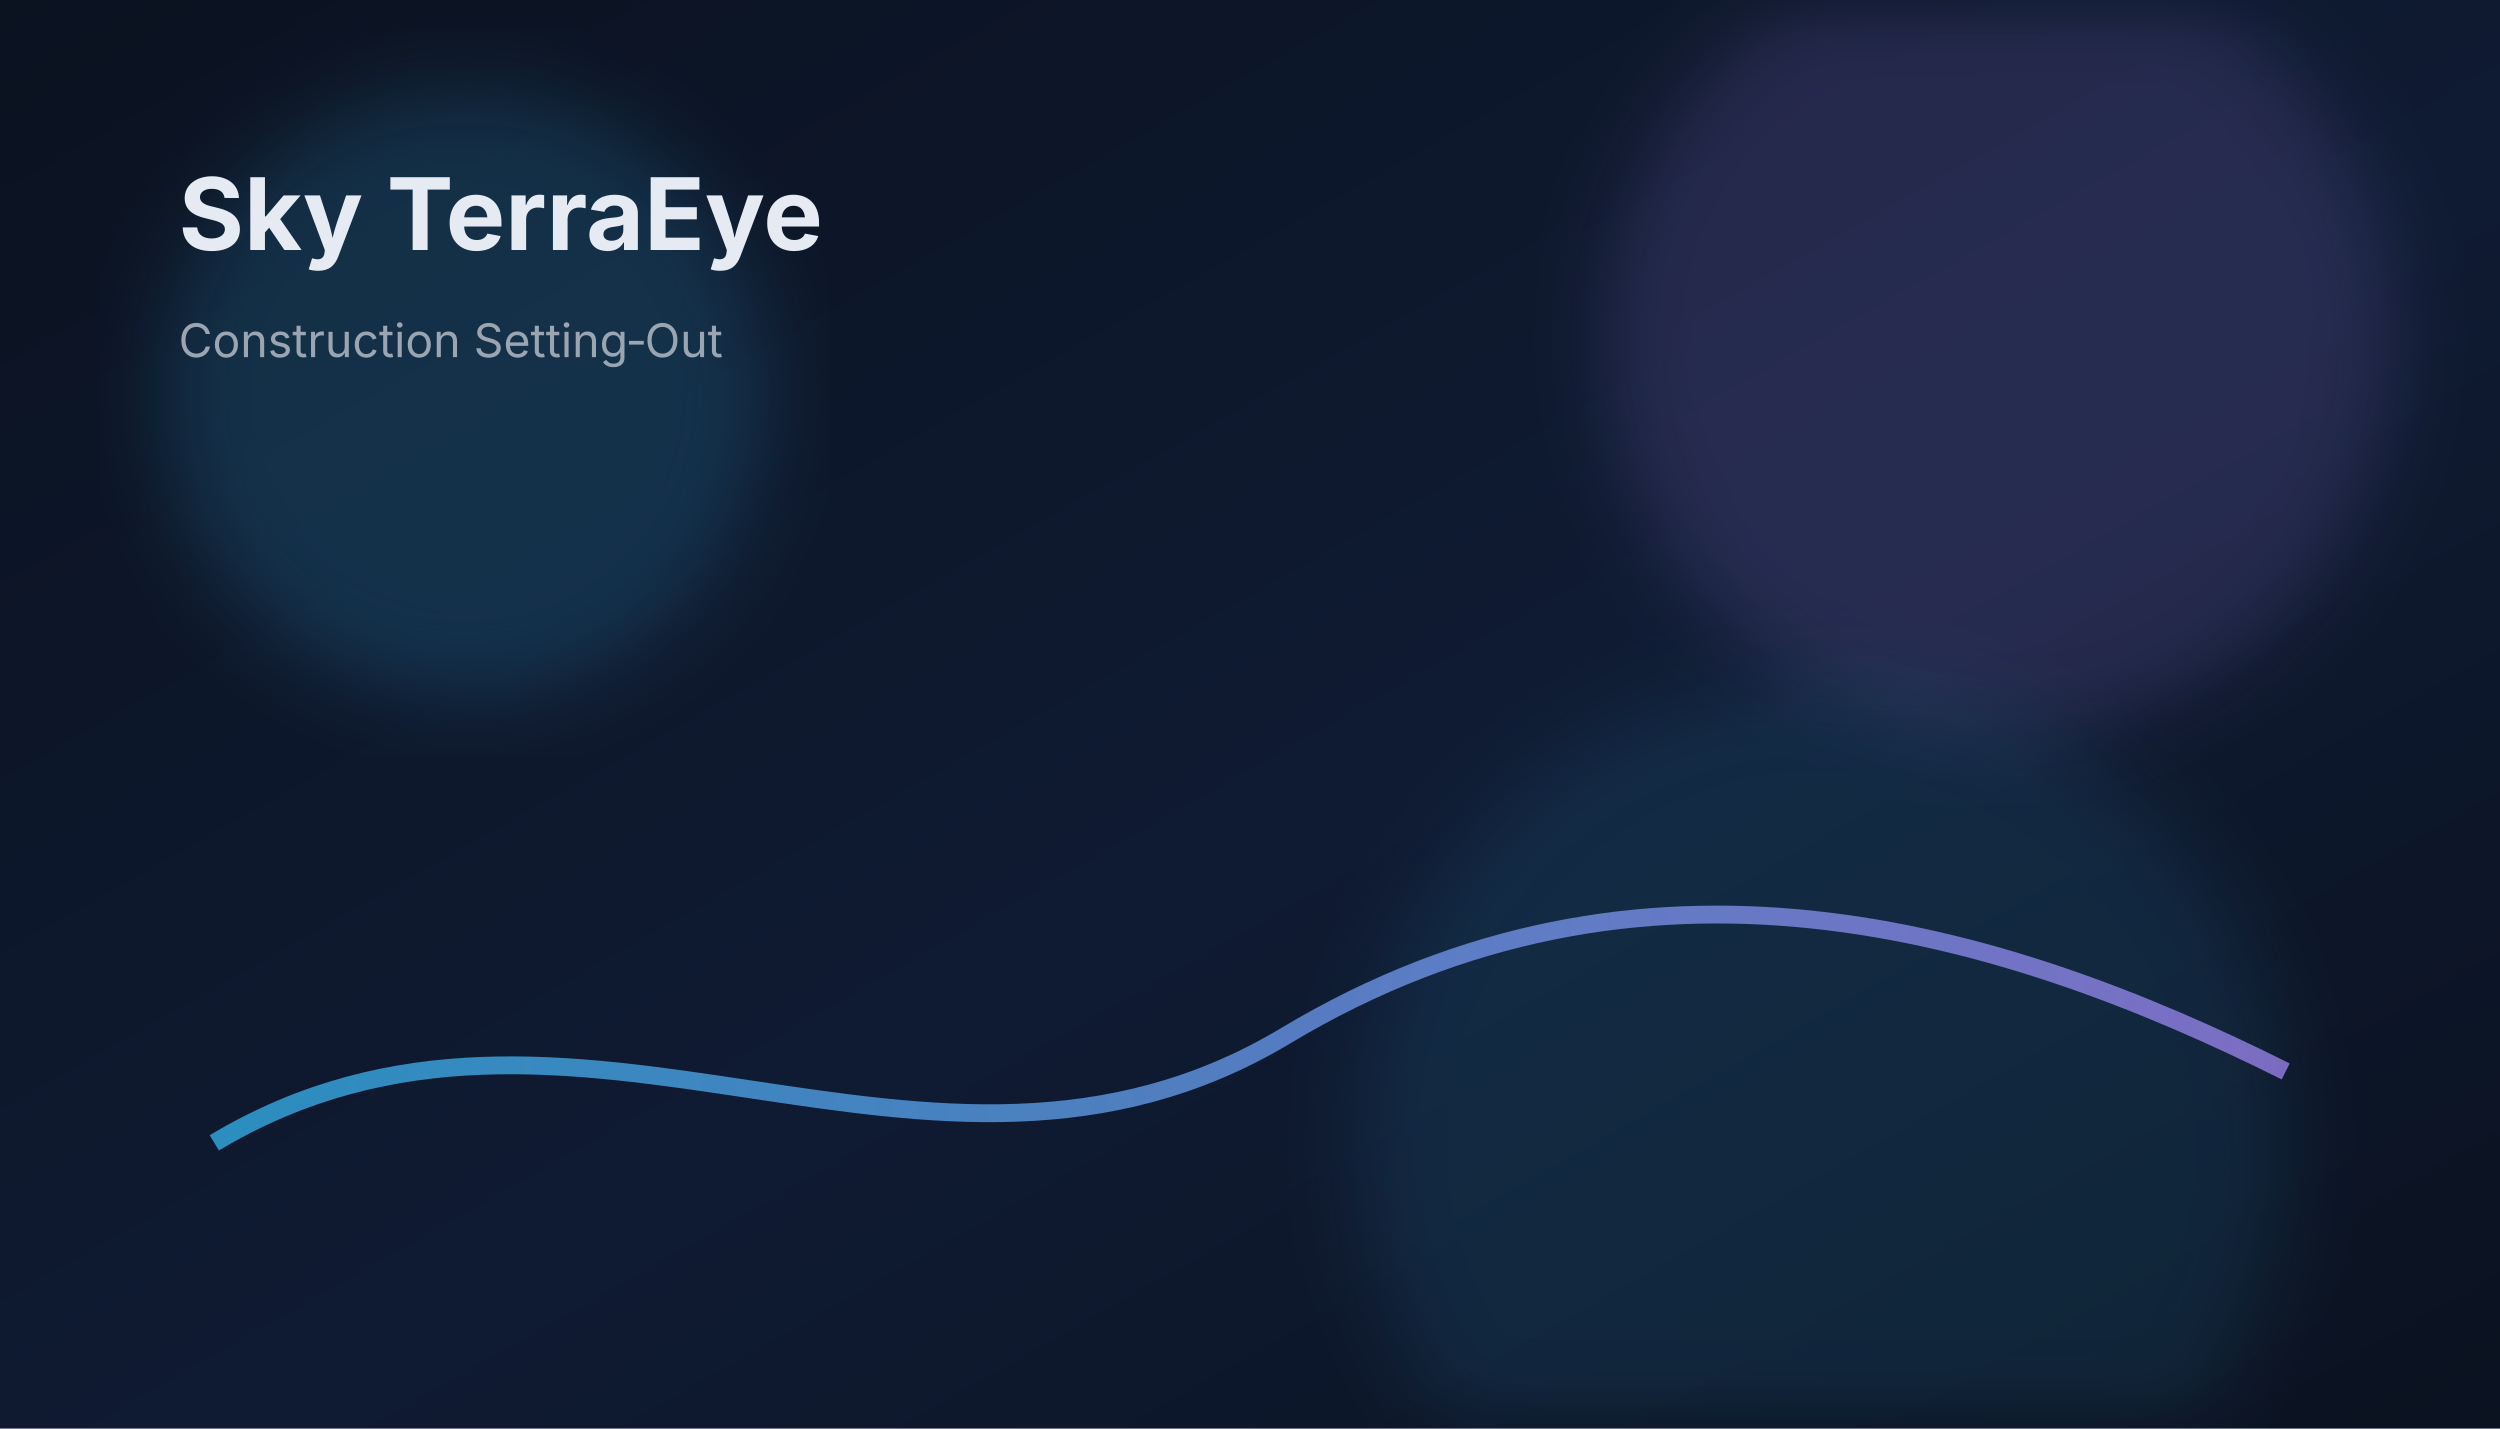
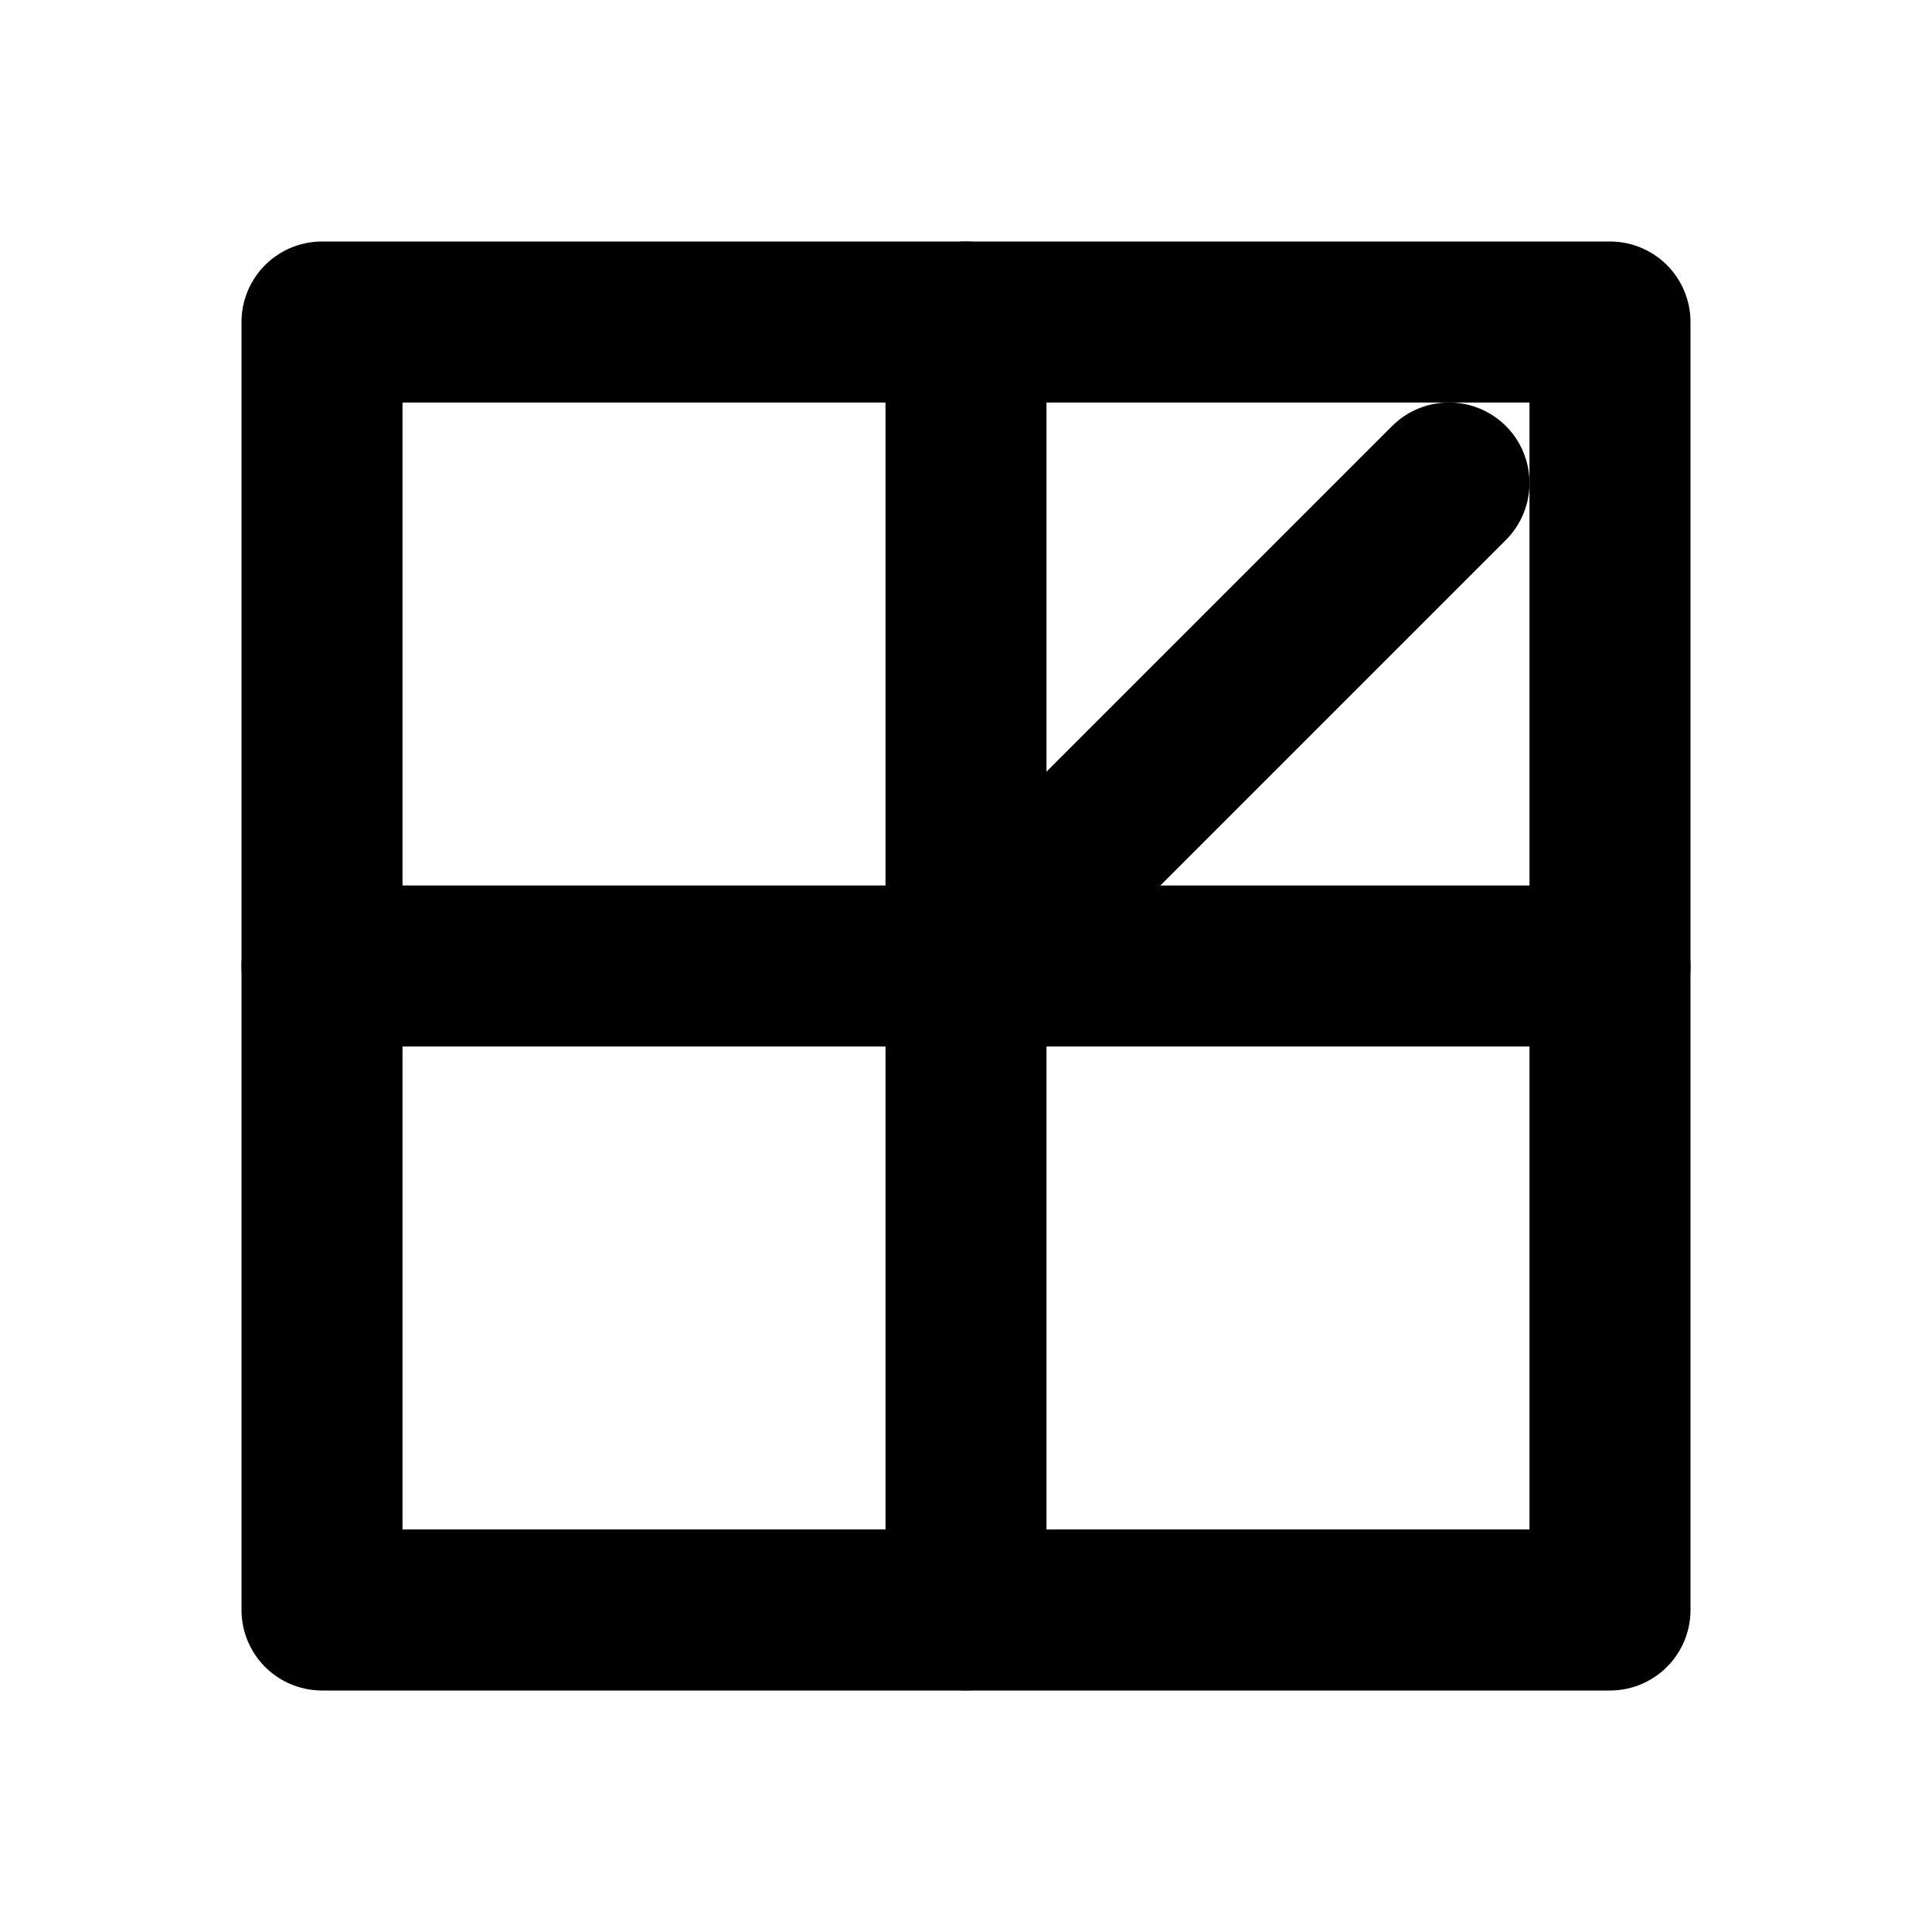
- <svg xmlns="http://www.w3.org/2000/svg" width="1400" height="800" viewBox="0 0 1400 800">
-   <defs>
-     <linearGradient id="g" x1="0" y1="0" x2="1" y2="1">
-       <stop offset="0" stop-color="#0b1220" />
-       <stop offset="0.55" stop-color="#0f1b33" />
-       <stop offset="1" stop-color="#0b1220" />
-     </linearGradient>
-     <linearGradient id="a" x1="0" y1="0" x2="1" y2="0">
-       <stop offset="0" stop-color="#38bdf8" stop-opacity="0.95" />
-       <stop offset="1" stop-color="#a78bfa" stop-opacity="0.95" />
-     </linearGradient>
-     <filter id="blur" x="-10%" y="-10%" width="120%" height="120%">
-       <feGaussianBlur stdDeviation="22" />
-     </filter>
-   </defs>
-   <rect width="1400" height="800" fill="url(#g)" />
-   <circle cx="260" cy="220" r="170" fill="#38bdf8" opacity="0.16" filter="url(#blur)" />
-   <circle cx="1120" cy="190" r="220" fill="#a78bfa" opacity="0.15" filter="url(#blur)" />
-   <circle cx="1020" cy="640" r="260" fill="#38bdf8" opacity="0.10" filter="url(#blur)" />
-   <path d="M120 640 C 320 520, 520 700, 720 580 S 1120 520, 1280 600" stroke="url(#a)" stroke-width="10" fill="none" opacity="0.75" />
-   <text x="100" y="140" font-family="Inter,system-ui,Segoe UI,Roboto,Arial" font-size="56" fill="#e6eaf2" font-weight="700">Sky TerraEye</text>
-   <text x="100" y="200" font-family="Inter,system-ui,Segoe UI,Roboto,Arial" font-size="26" fill="#9aa5b1">Construction Setting‑Out</text>
+ <svg xmlns="http://www.w3.org/2000/svg" viewBox="0 0 24 24" fill="none" stroke="currentColor" stroke-width="2" stroke-linecap="round" stroke-linejoin="round">
+   <path d="M4 4h16v16H4z" />
+   <path d="M4 12h16" />
+   <path d="M12 4v16" />
+   <path d="M12 12l6-6" />
</svg>
